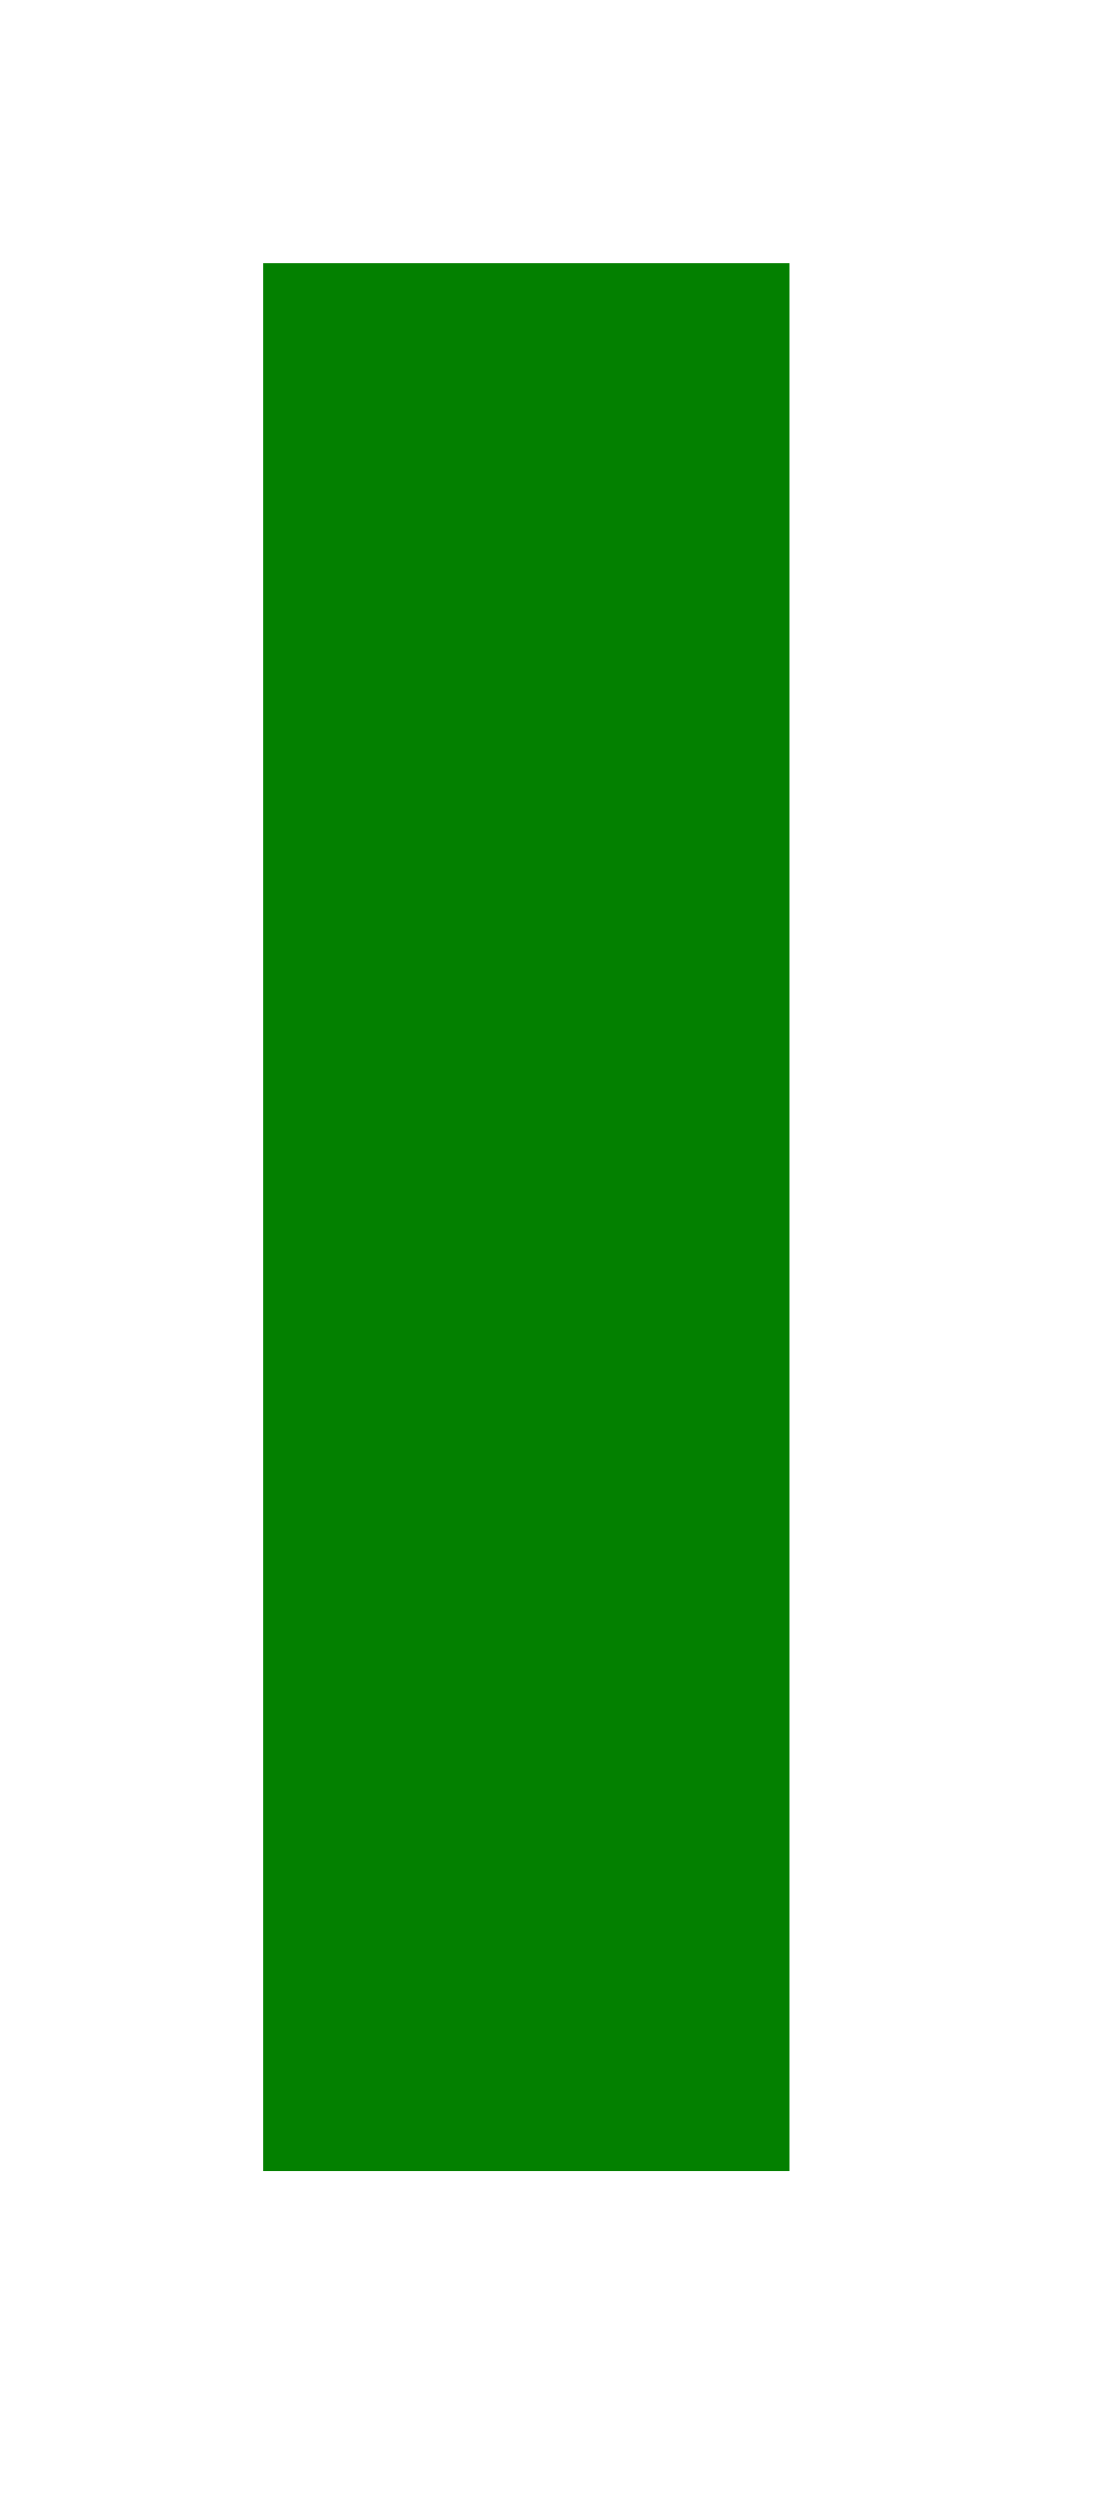
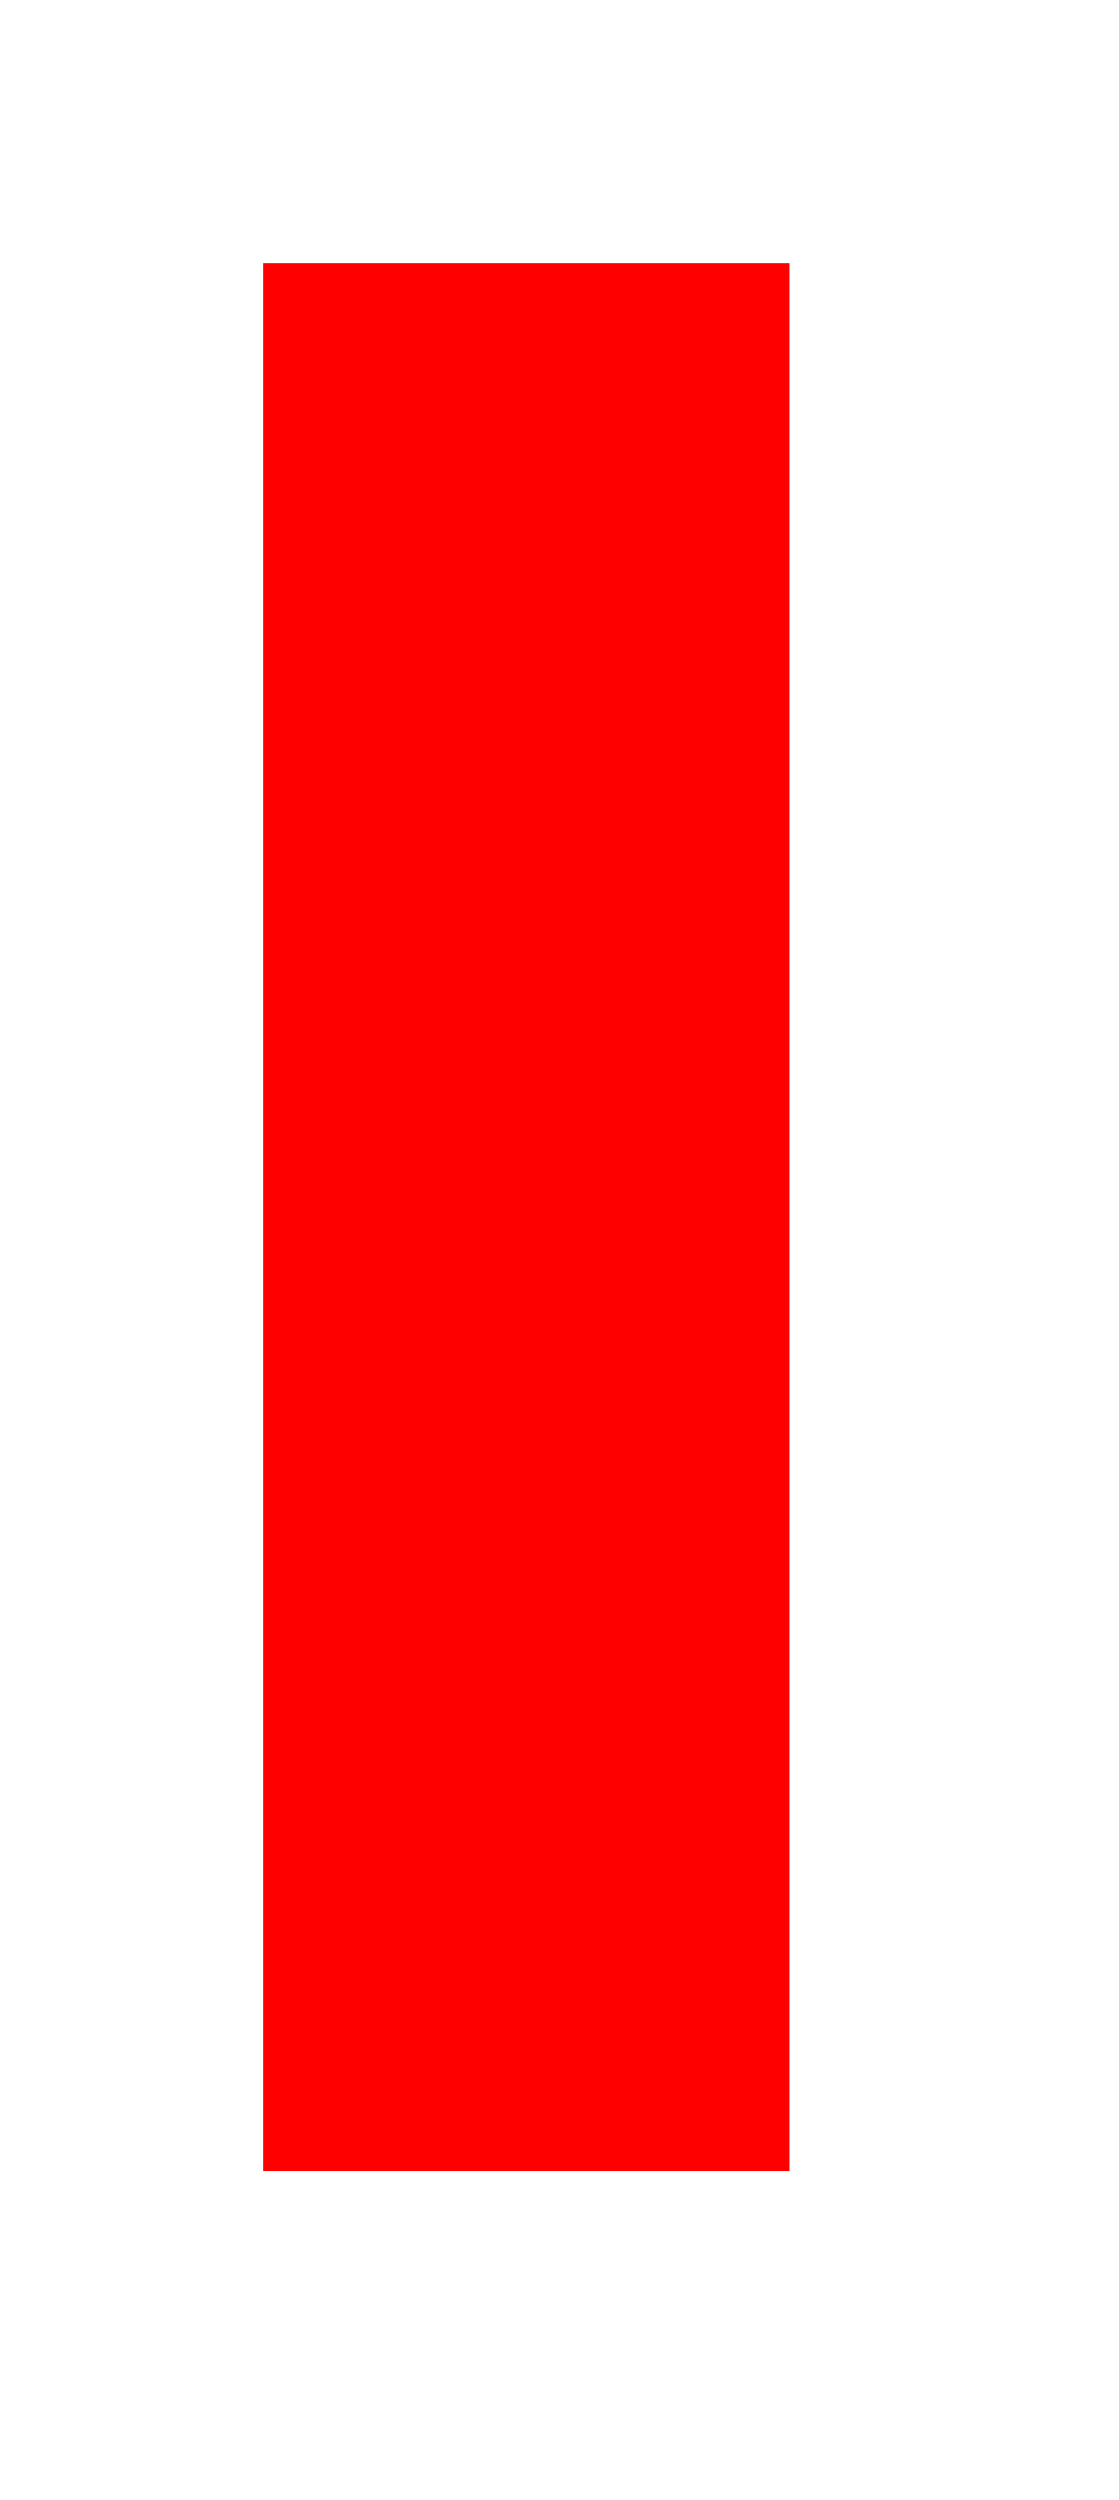
<svg xmlns="http://www.w3.org/2000/svg" version="1.1" width="17px" height="38px">
-   <g transform="translate(-997 -1539 )">
-     <rect fill-rule="evenodd" fill="#038000" stroke="none" x="1001" y="1543" width="8" height="29" />
-     <path d="" stroke-width="8" stroke="#038000" fill="none" />
+   <g transform="translate(-1040 -1539 )">
+     <rect fill-rule="evenodd" fill="#ff0000" stroke="none" x="1044" y="1543" width="8" height="29" />
+     <path d="" stroke-width="8" stroke="#ff0000" fill="none" />
  </g>
</svg>
